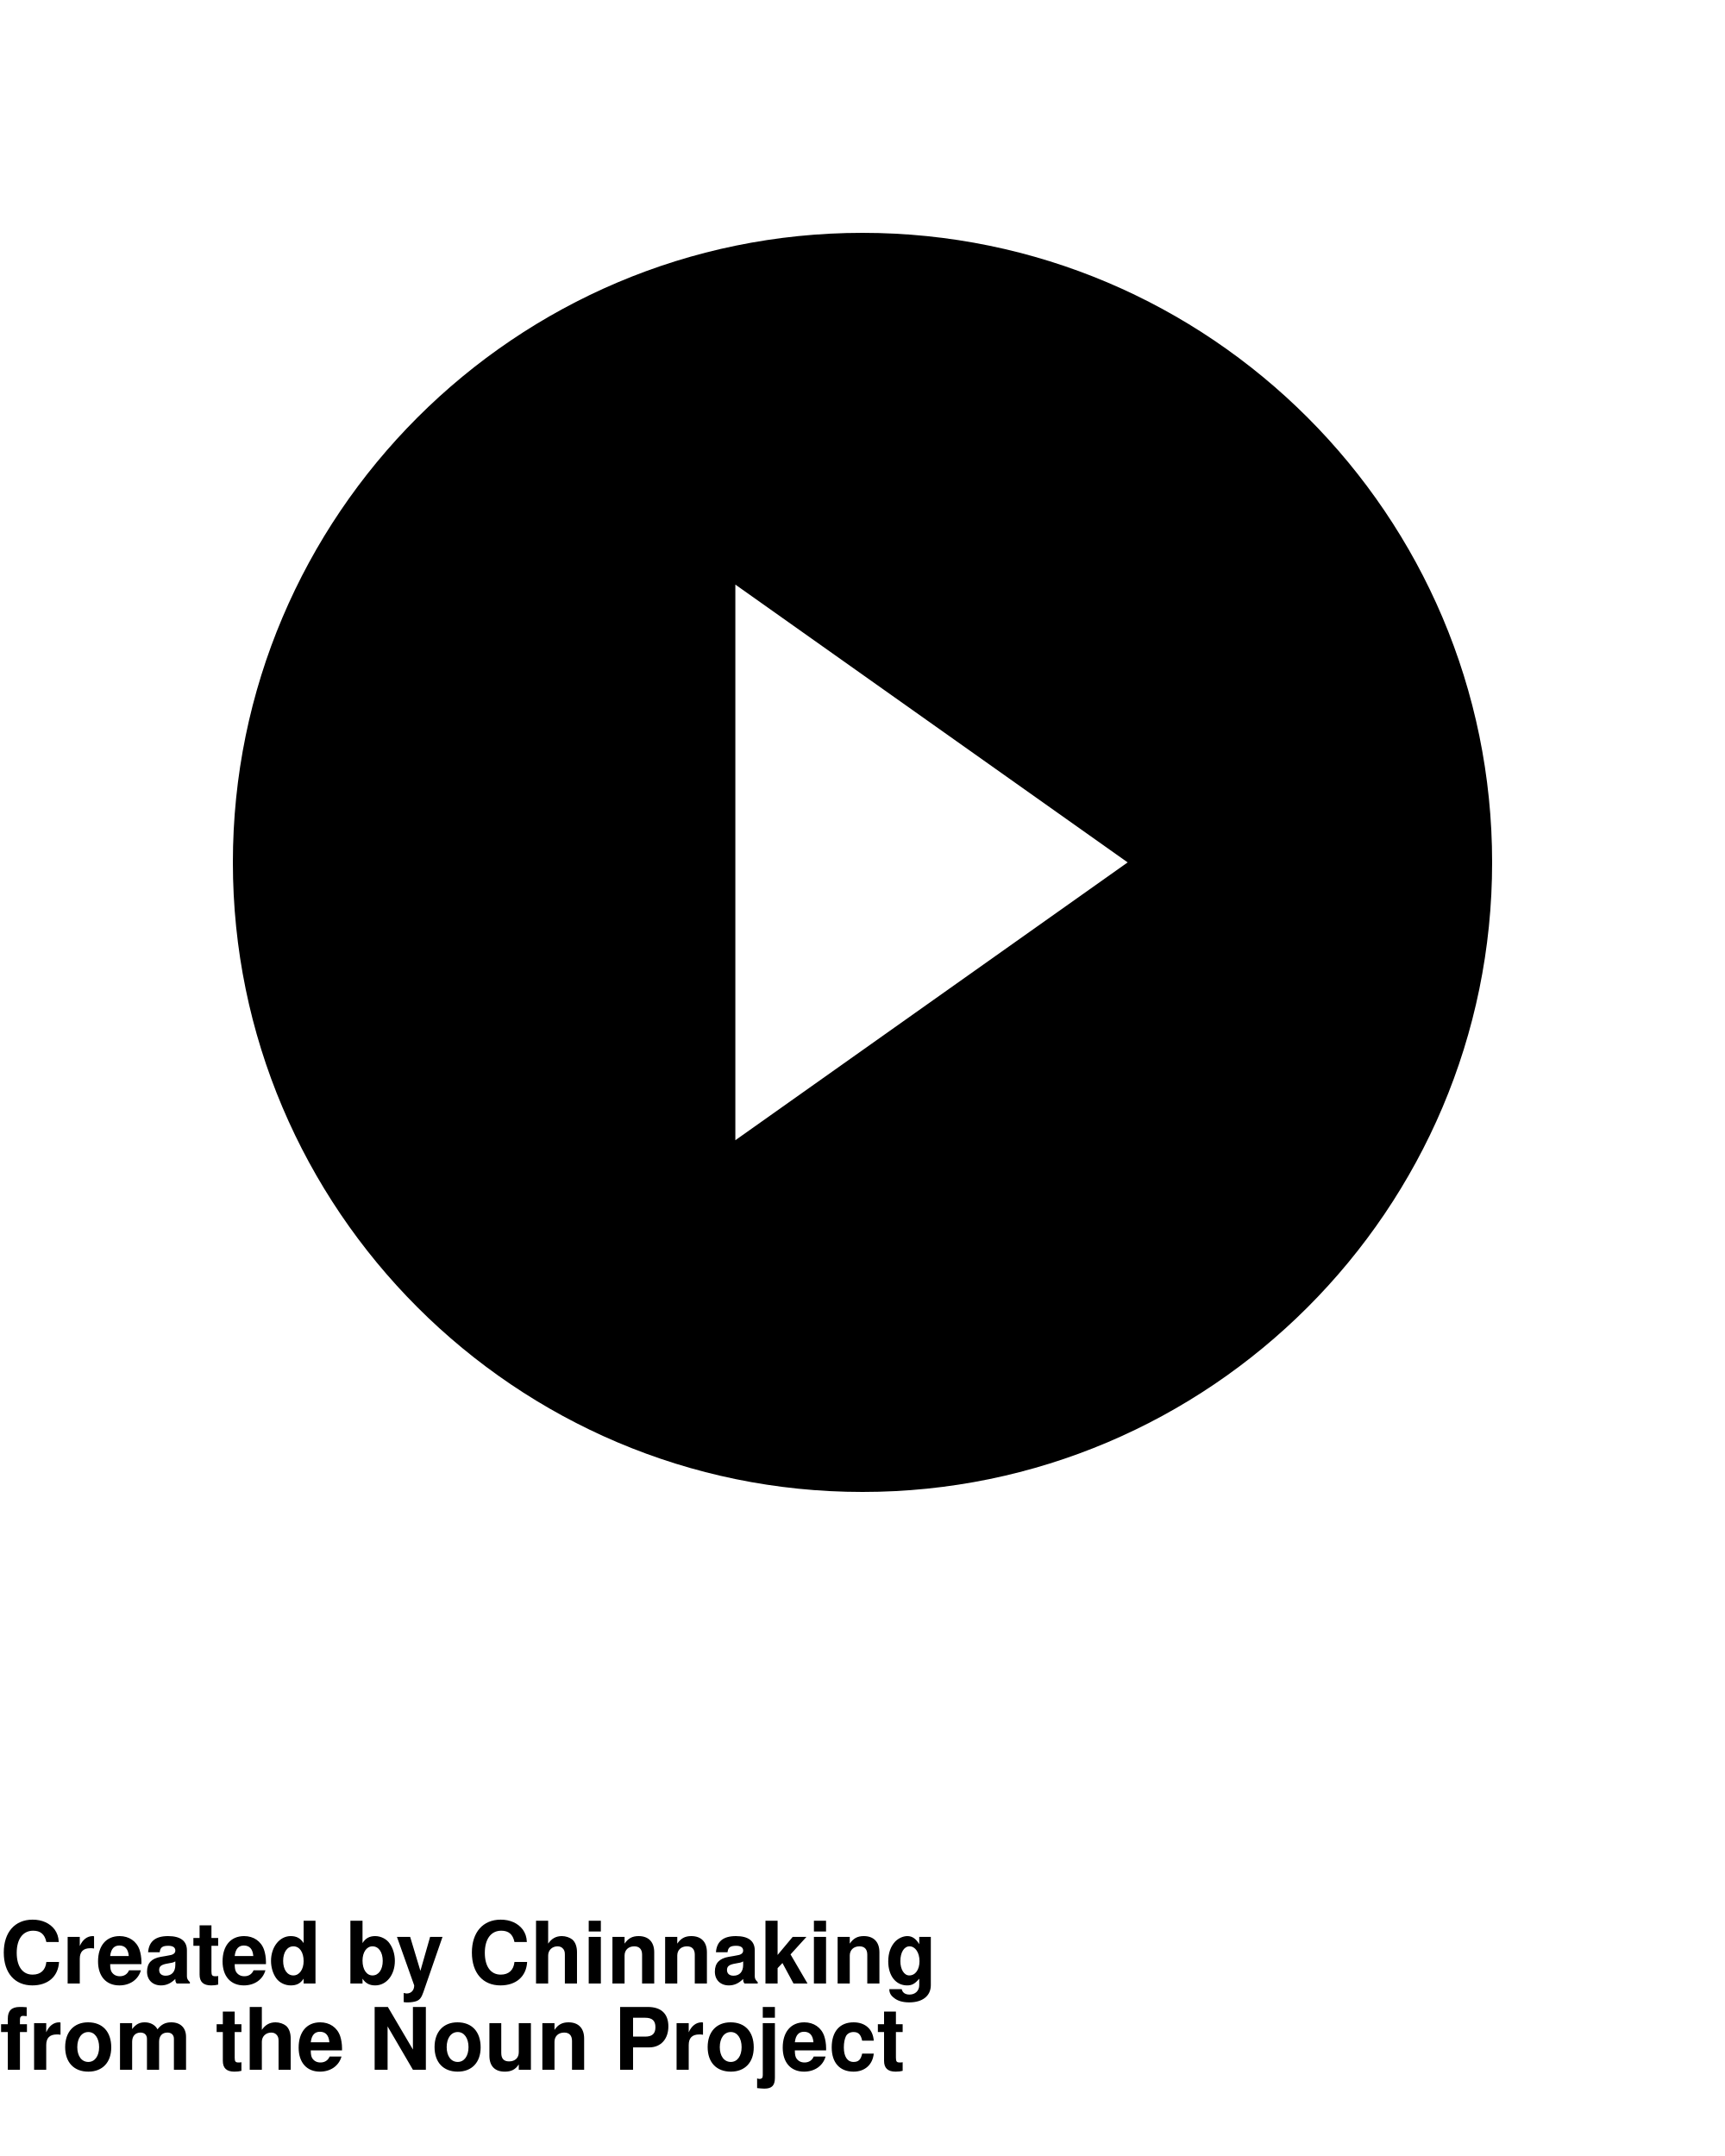
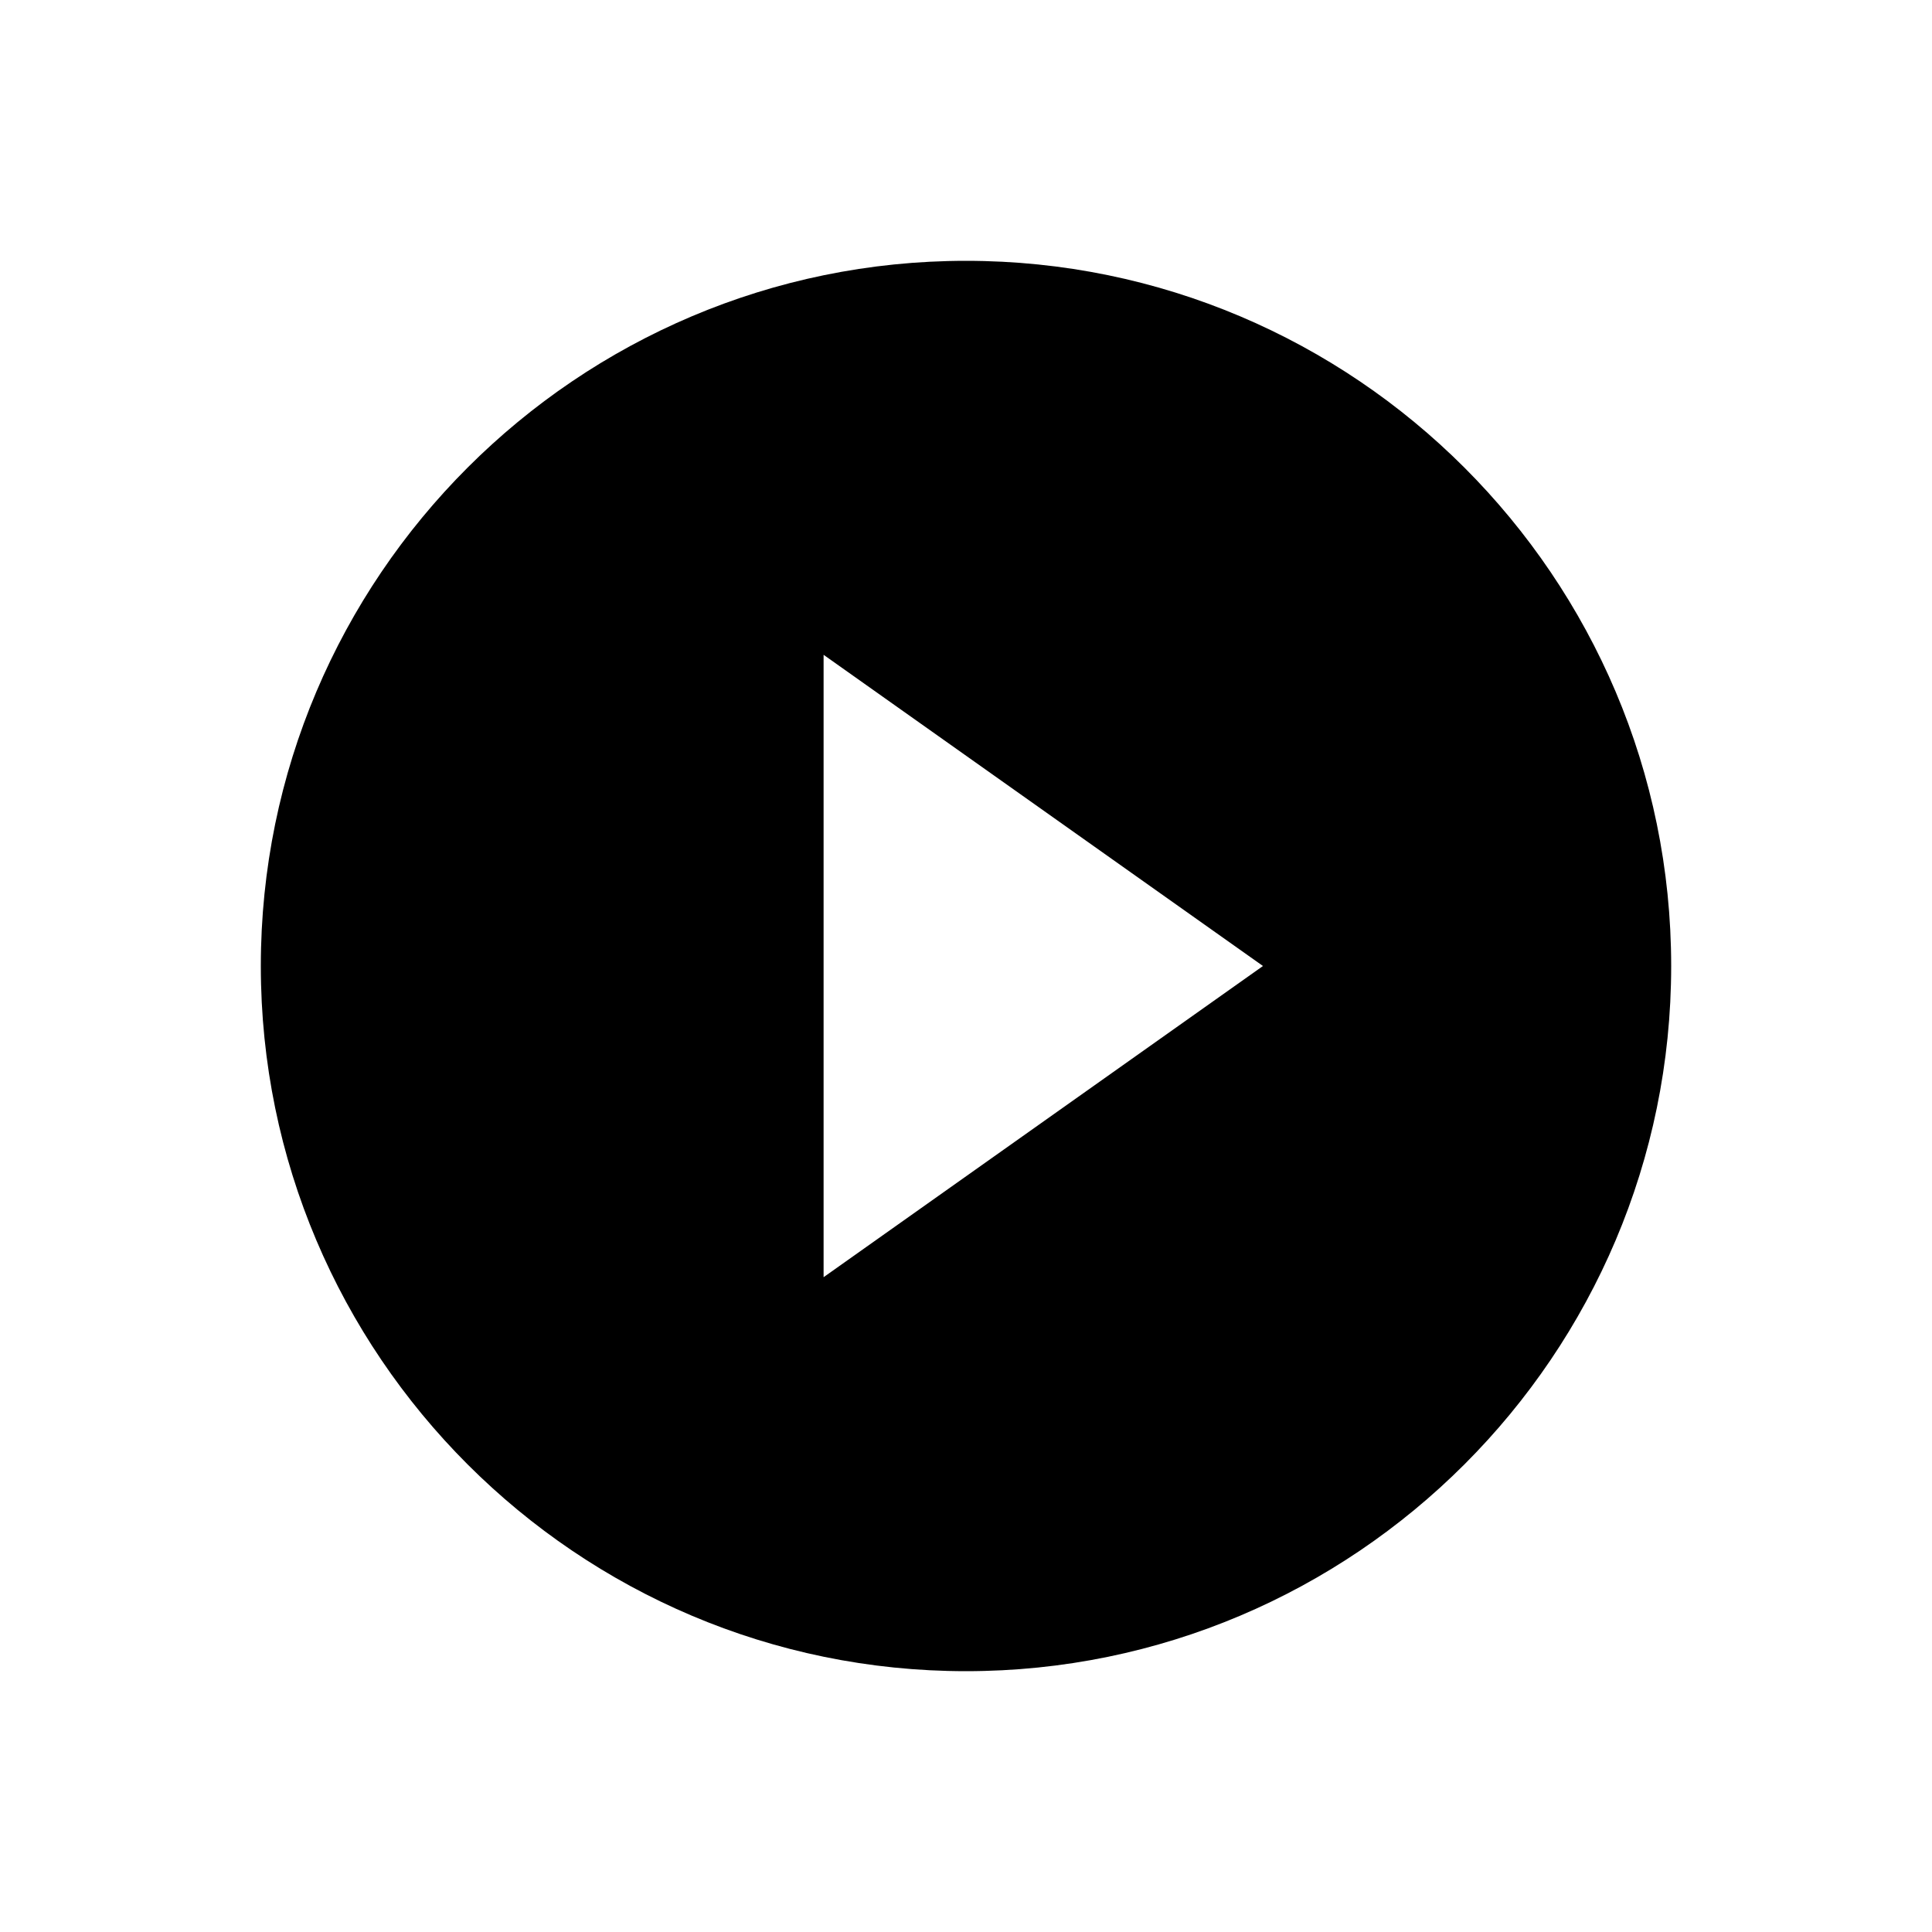
- <svg xmlns="http://www.w3.org/2000/svg" version="1.1" x="0px" y="0px" viewBox="0 0 100 125" enable-background="new 0 0 100 100" xml:space="preserve">
+ <svg xmlns="http://www.w3.org/2000/svg" version="1.1" x="0px" y="0px" viewBox="0 0 100 100" enable-background="new 0 0 100 100" xml:space="preserve">
  <g>
    <path d="M50,13.5c-20.126,0-36.5,16.374-36.5,36.5S29.874,86.5,50,86.5S86.5,70.126,86.5,50S70.126,13.5,50,13.5z M42.629,66.107   V33.893L65.371,50L42.629,66.107z" />
  </g>
-   <text x="0" y="115" fill="#000000" font-size="5px" font-weight="bold" font-family="'Helvetica Neue', Helvetica, Arial-Unicode, Arial, Sans-serif">Created by Chinnaking</text>
-   <text x="0" y="120" fill="#000000" font-size="5px" font-weight="bold" font-family="'Helvetica Neue', Helvetica, Arial-Unicode, Arial, Sans-serif">from the Noun Project</text>
</svg>
